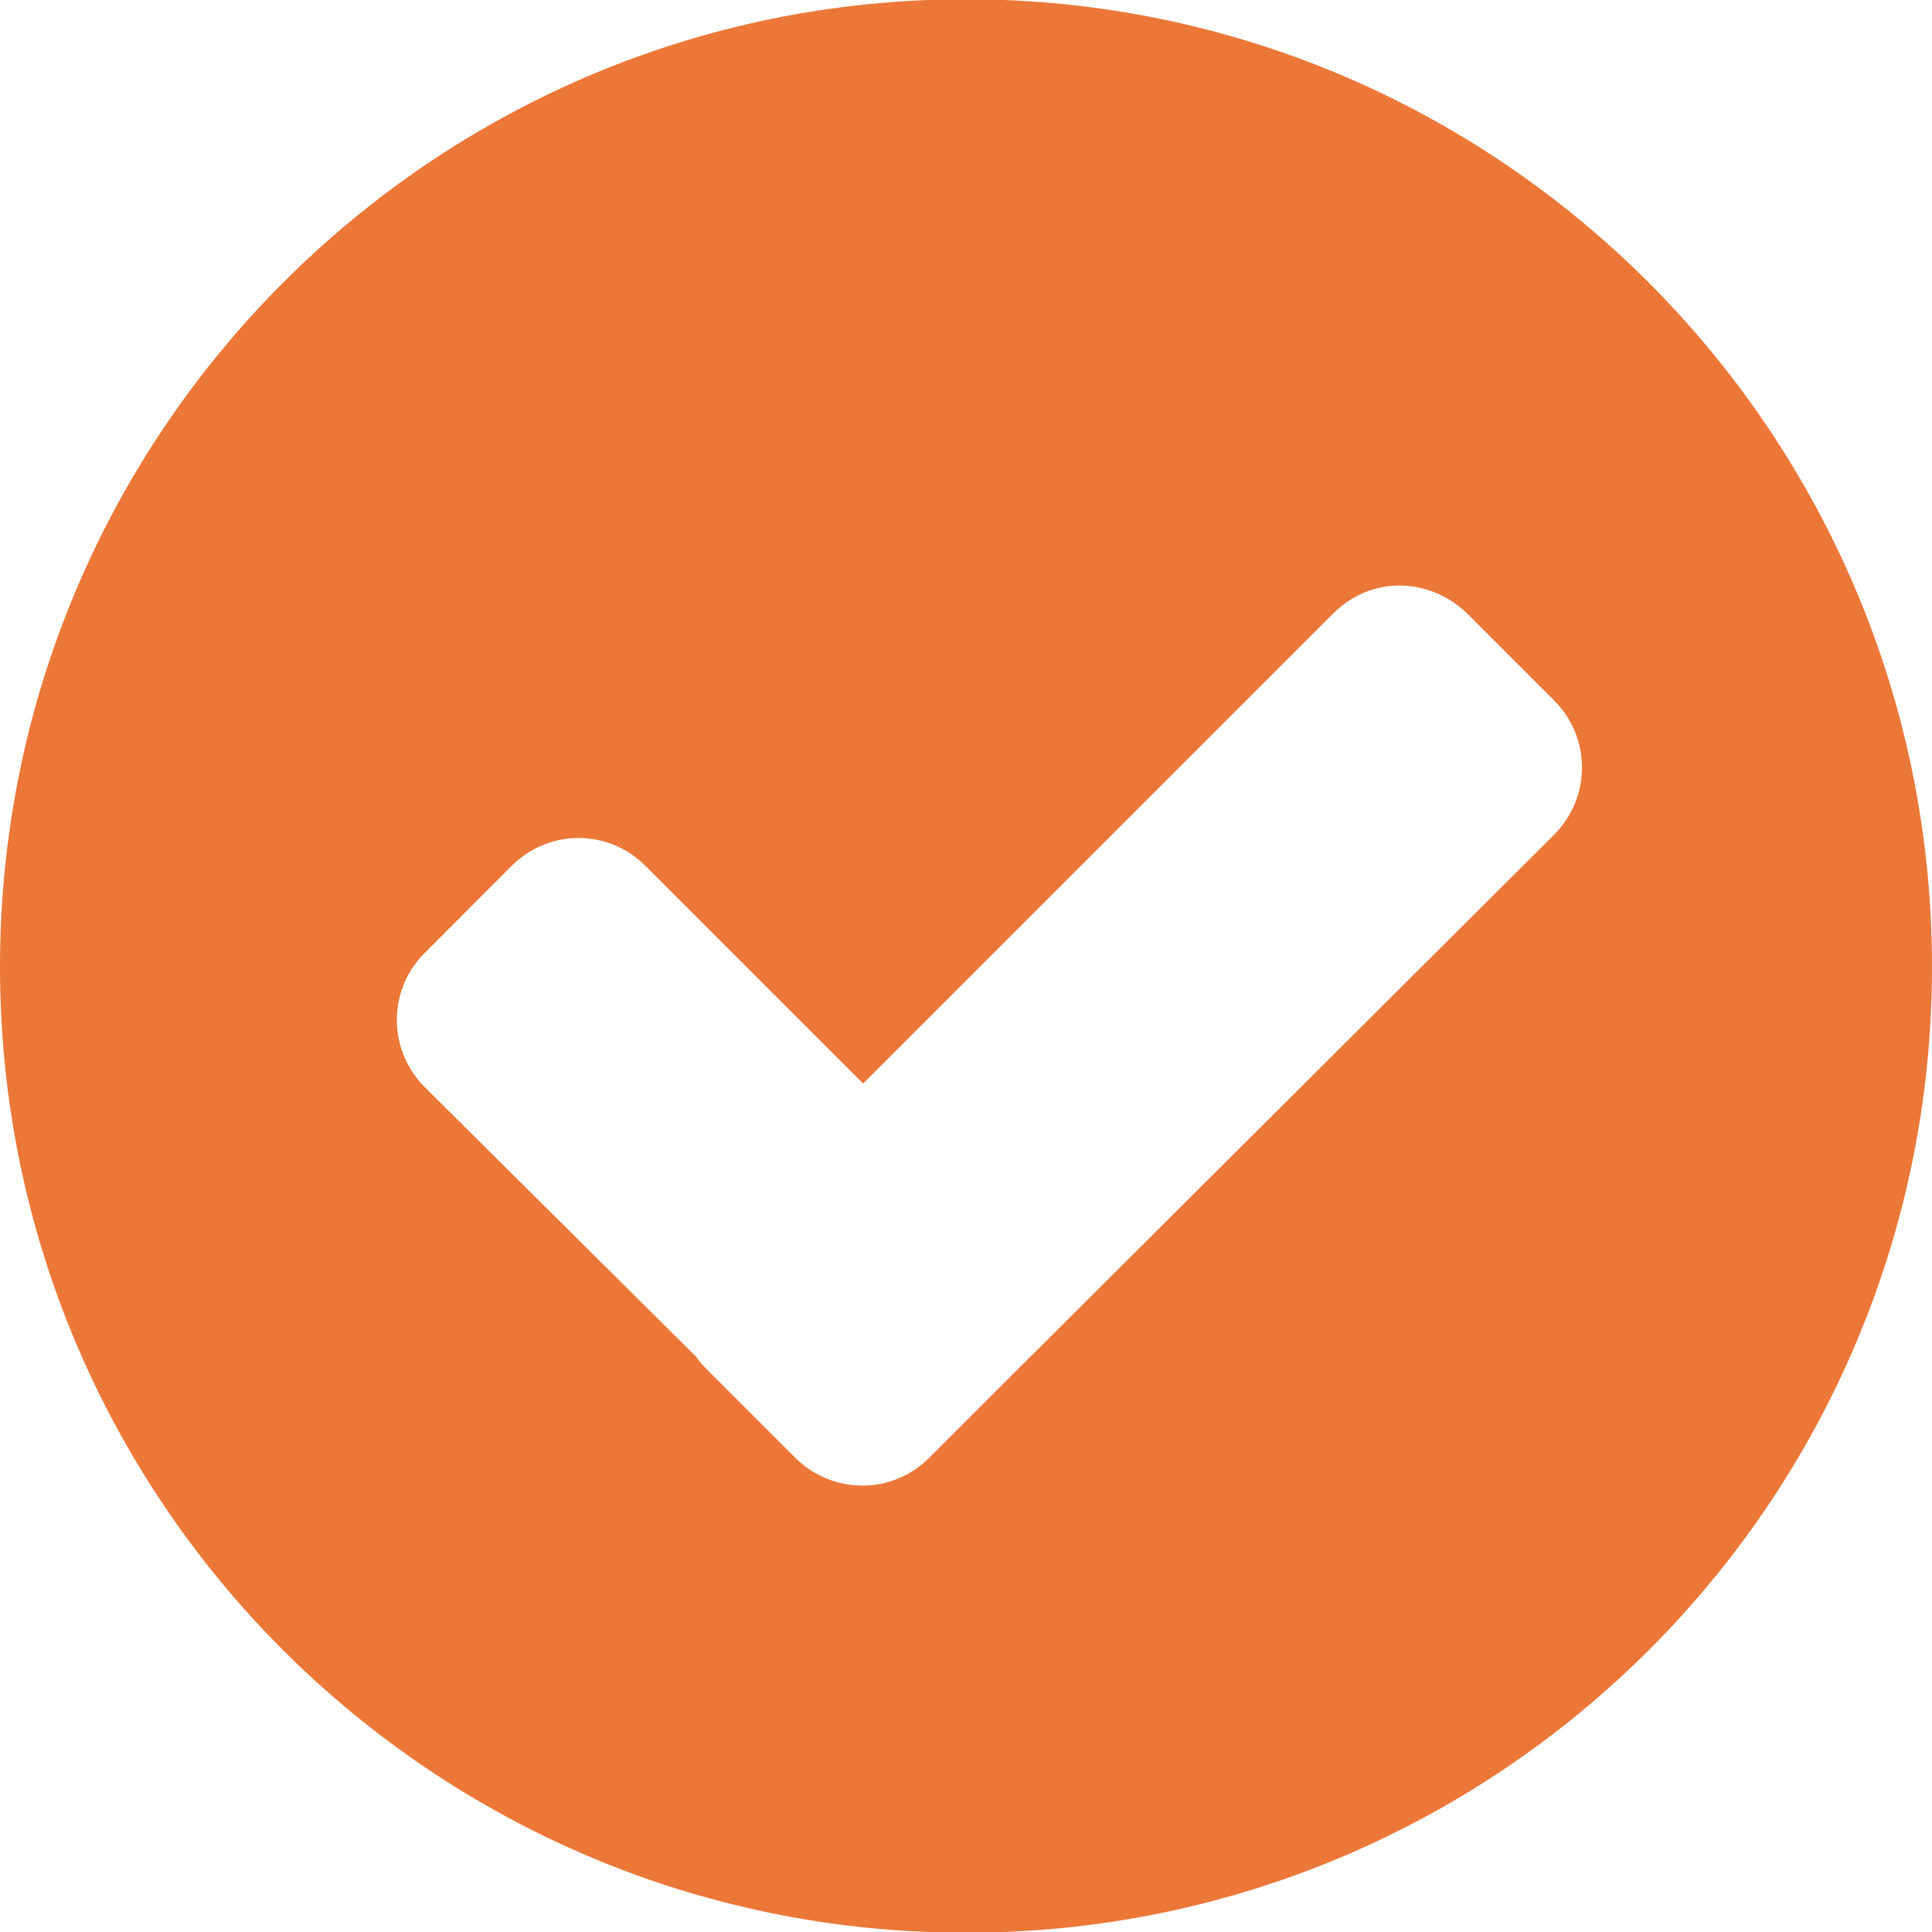
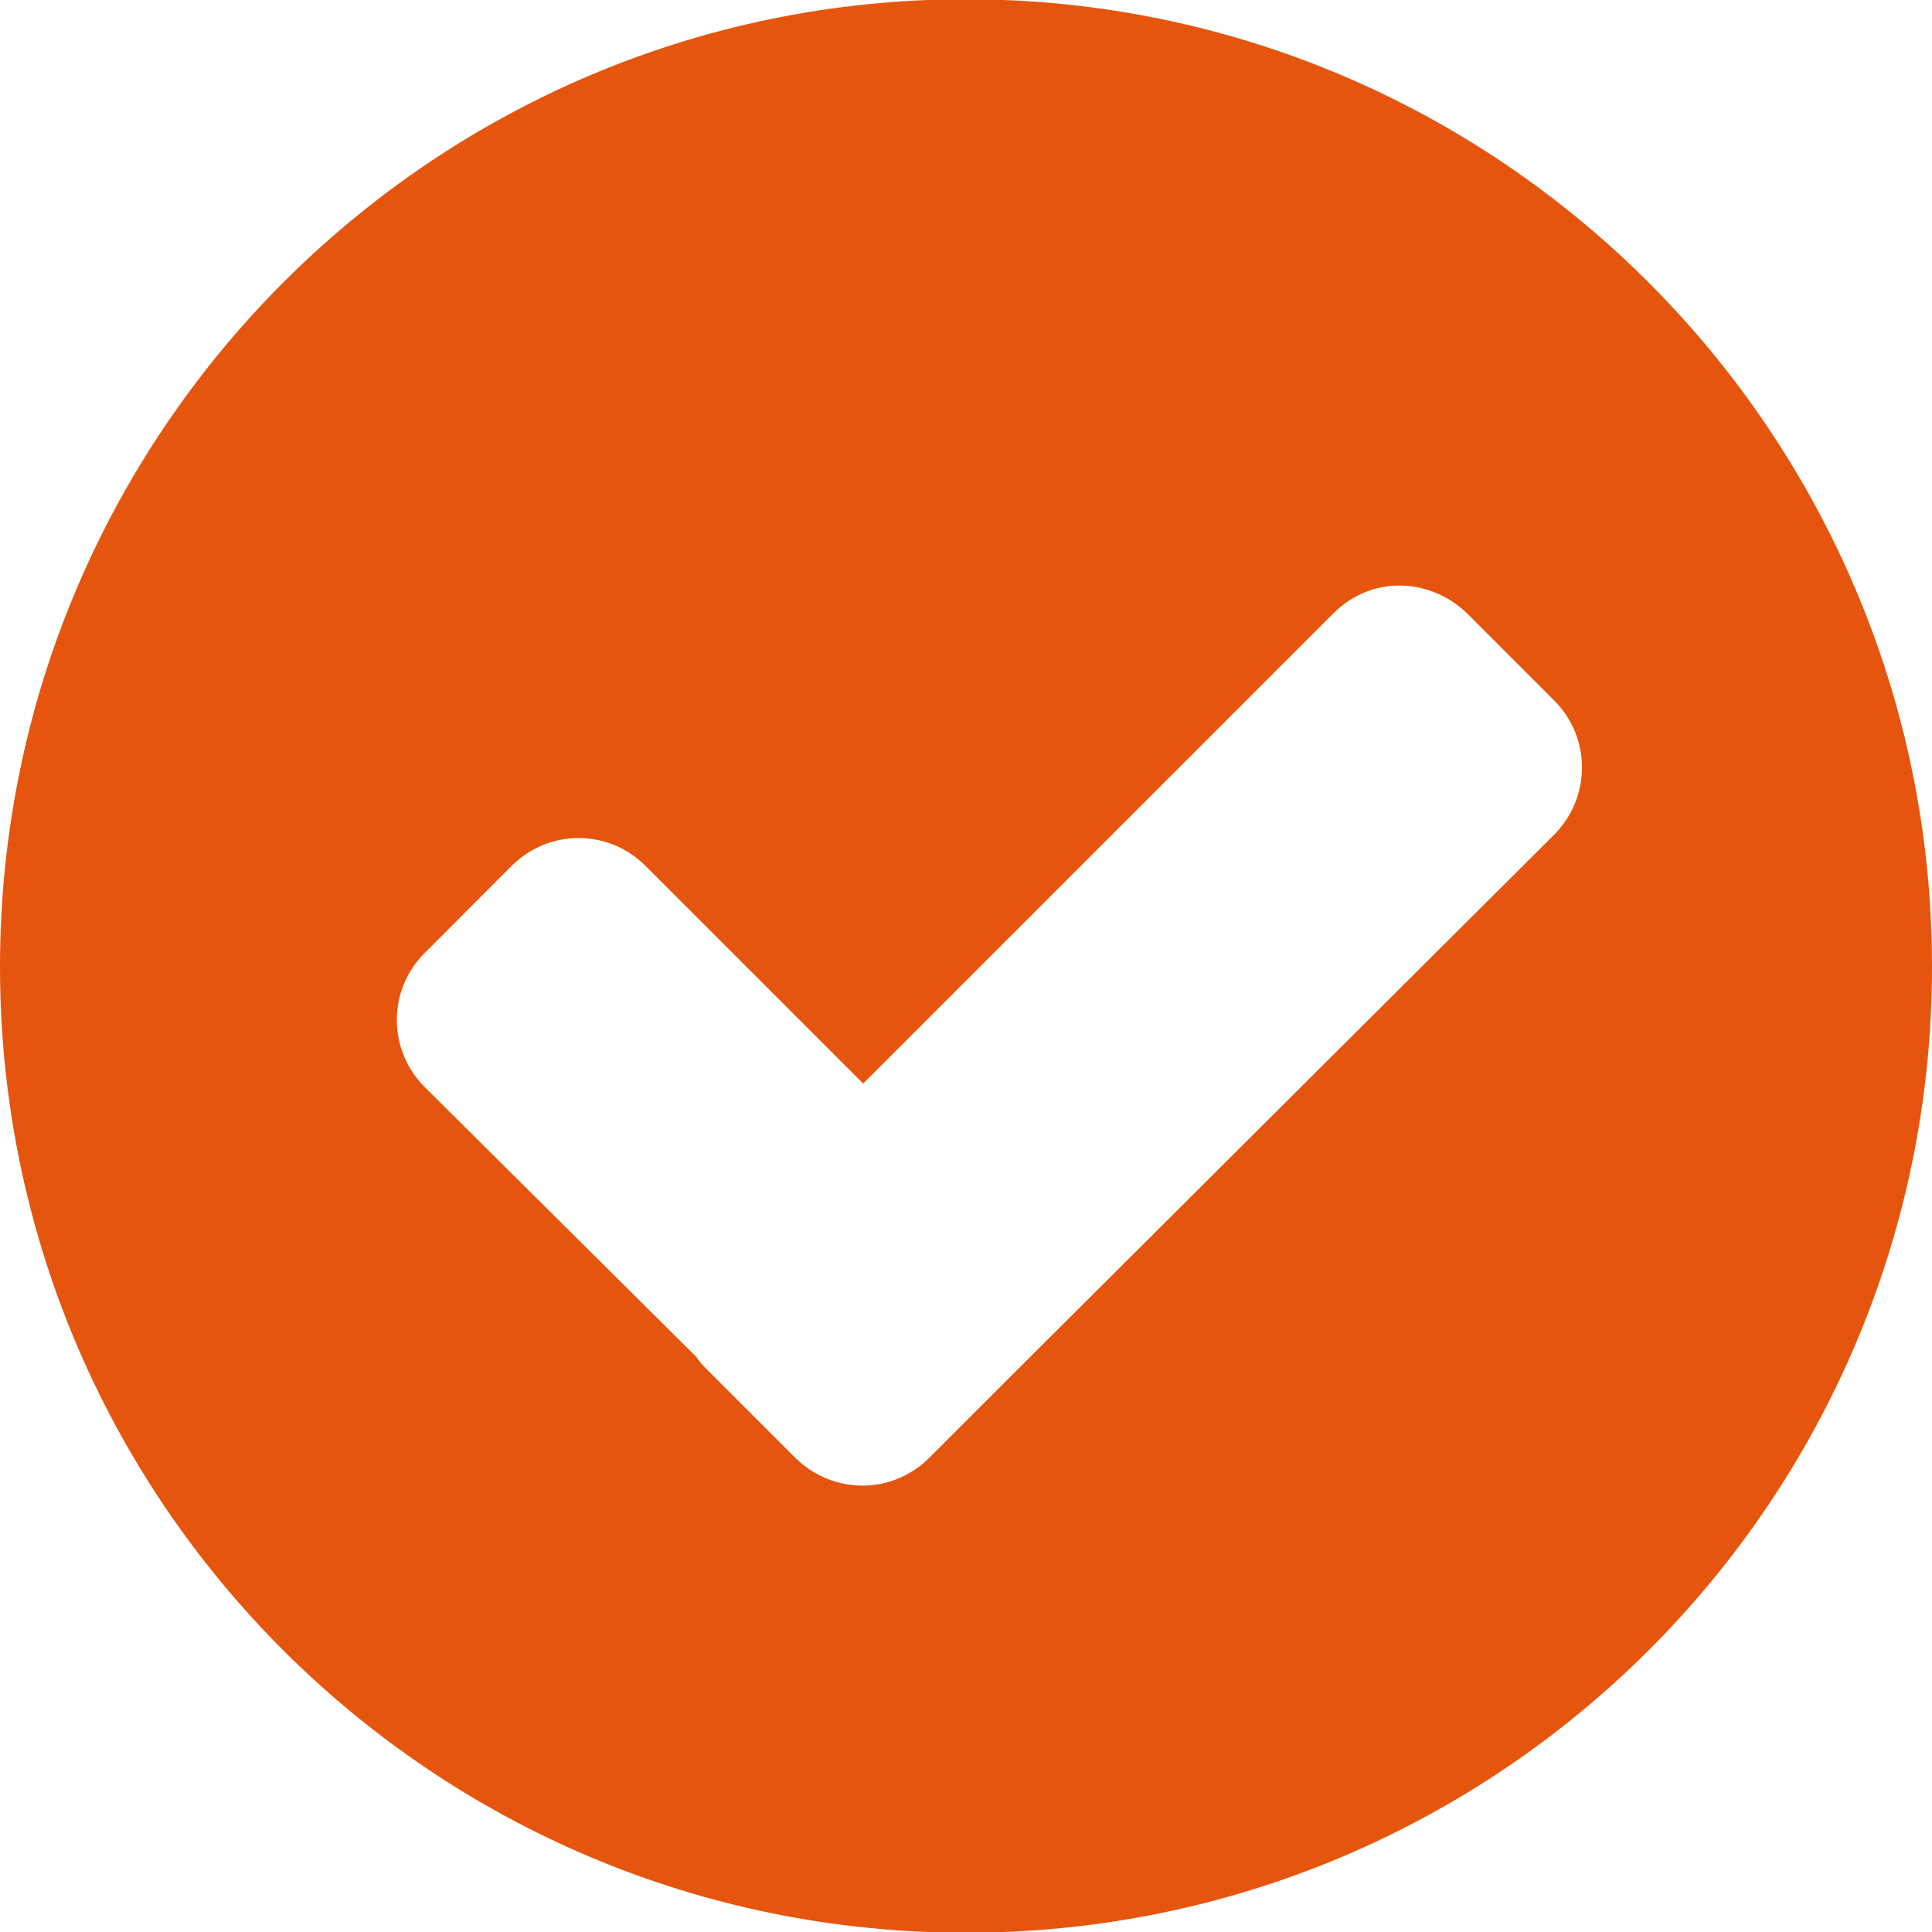
<svg xmlns="http://www.w3.org/2000/svg" preserveAspectRatio="xMidYMid" width="13" height="13" viewBox="0 0 13 13">
  <defs>
    <style>

      .cls-2 {
-         fill: #EB7739;
+         fill: #E6550D;
      }
    </style>
  </defs>
  <path d="M6.500,-0.005 C2.908,-0.005 0.000,2.915 0.000,6.505 C0.000,10.096 2.908,13.005 6.500,13.005 C10.090,13.005 13.000,10.096 13.000,6.505 C13.000,2.915 10.090,-0.005 6.500,-0.005 C6.500,-0.005 6.500,-0.005 6.500,-0.005 ZM9.415,3.940 C9.578,3.940 9.746,4.004 9.873,4.129 C9.873,4.129 10.458,4.714 10.458,4.714 C10.707,4.963 10.707,5.365 10.458,5.616 C10.458,5.616 6.839,9.223 6.839,9.223 C6.839,9.223 6.253,9.809 6.253,9.809 C6.160,9.902 6.046,9.960 5.925,9.985 C5.724,10.023 5.508,9.965 5.351,9.809 C5.351,9.809 4.765,9.223 4.765,9.223 C4.734,9.192 4.707,9.165 4.685,9.130 C4.685,9.130 2.857,7.314 2.857,7.314 C2.608,7.064 2.608,6.661 2.857,6.413 C2.857,6.413 3.442,5.827 3.442,5.827 C3.693,5.576 4.094,5.576 4.344,5.827 C4.344,5.827 5.808,7.291 5.808,7.291 C5.808,7.291 8.970,4.129 8.970,4.129 C9.095,4.004 9.252,3.940 9.415,3.940 C9.415,3.940 9.415,3.940 9.415,3.940 Z" id="path-1" class="cls-2" fill-rule="evenodd" />
</svg>
